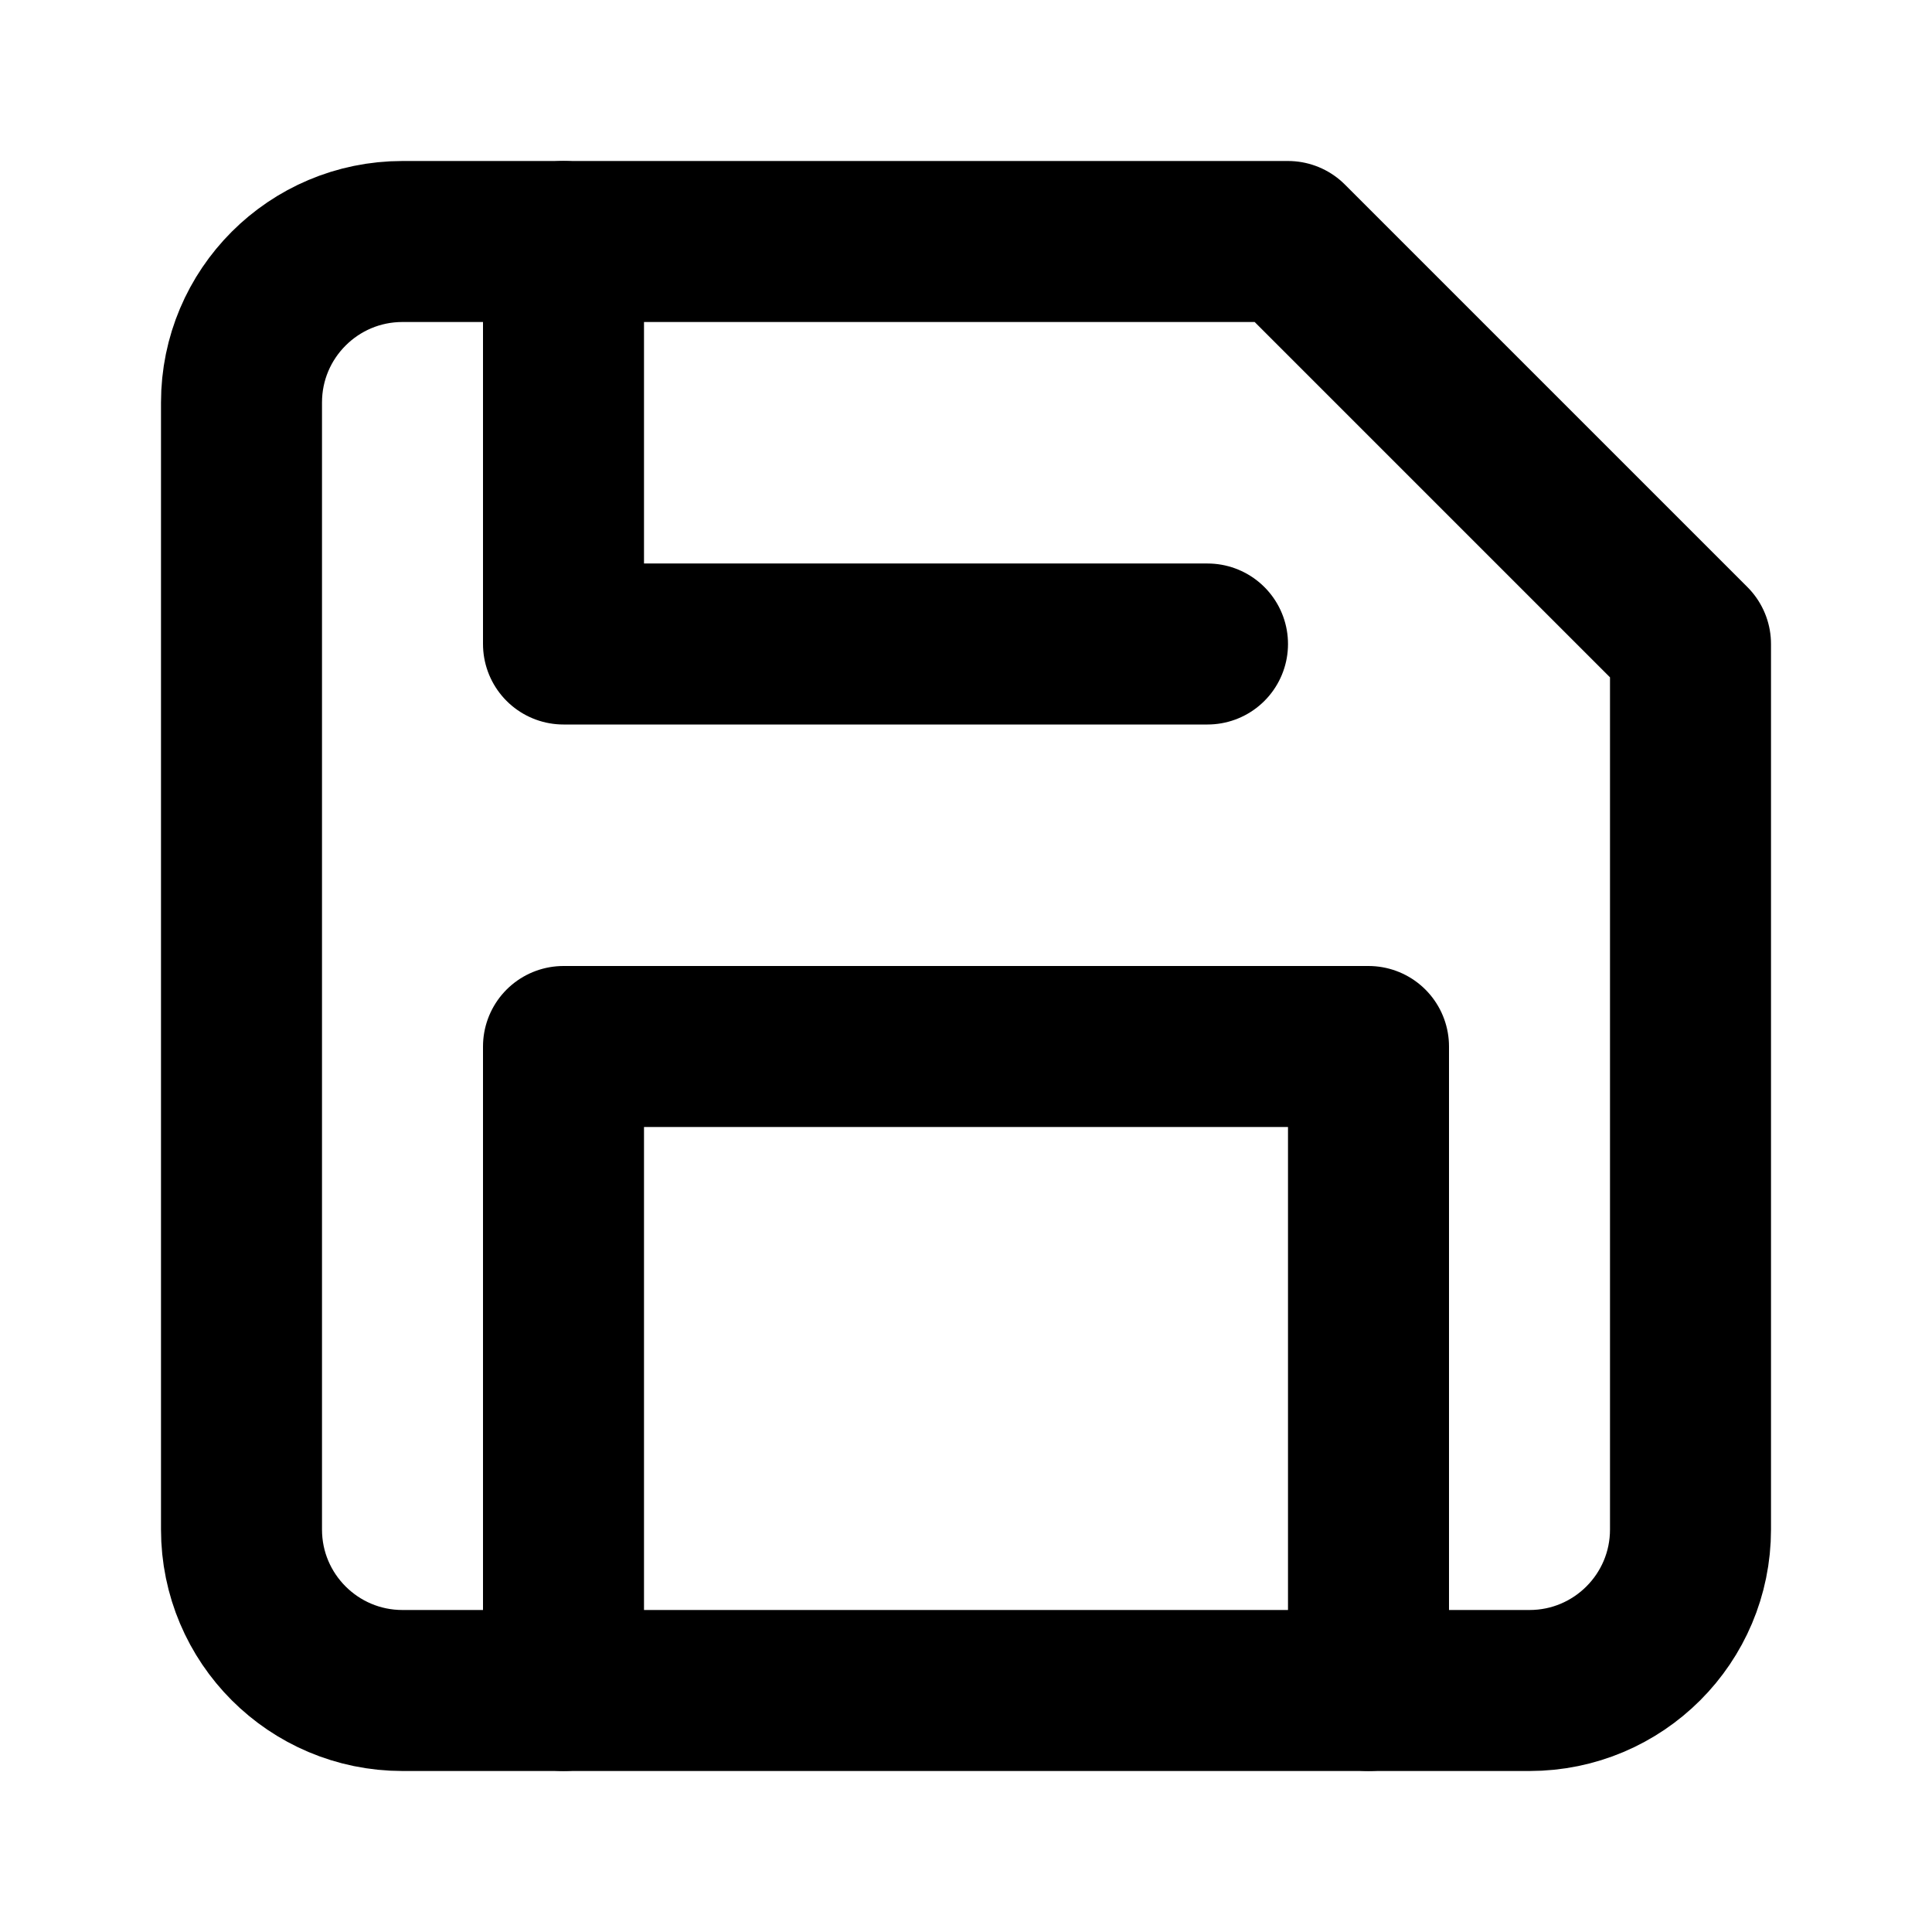
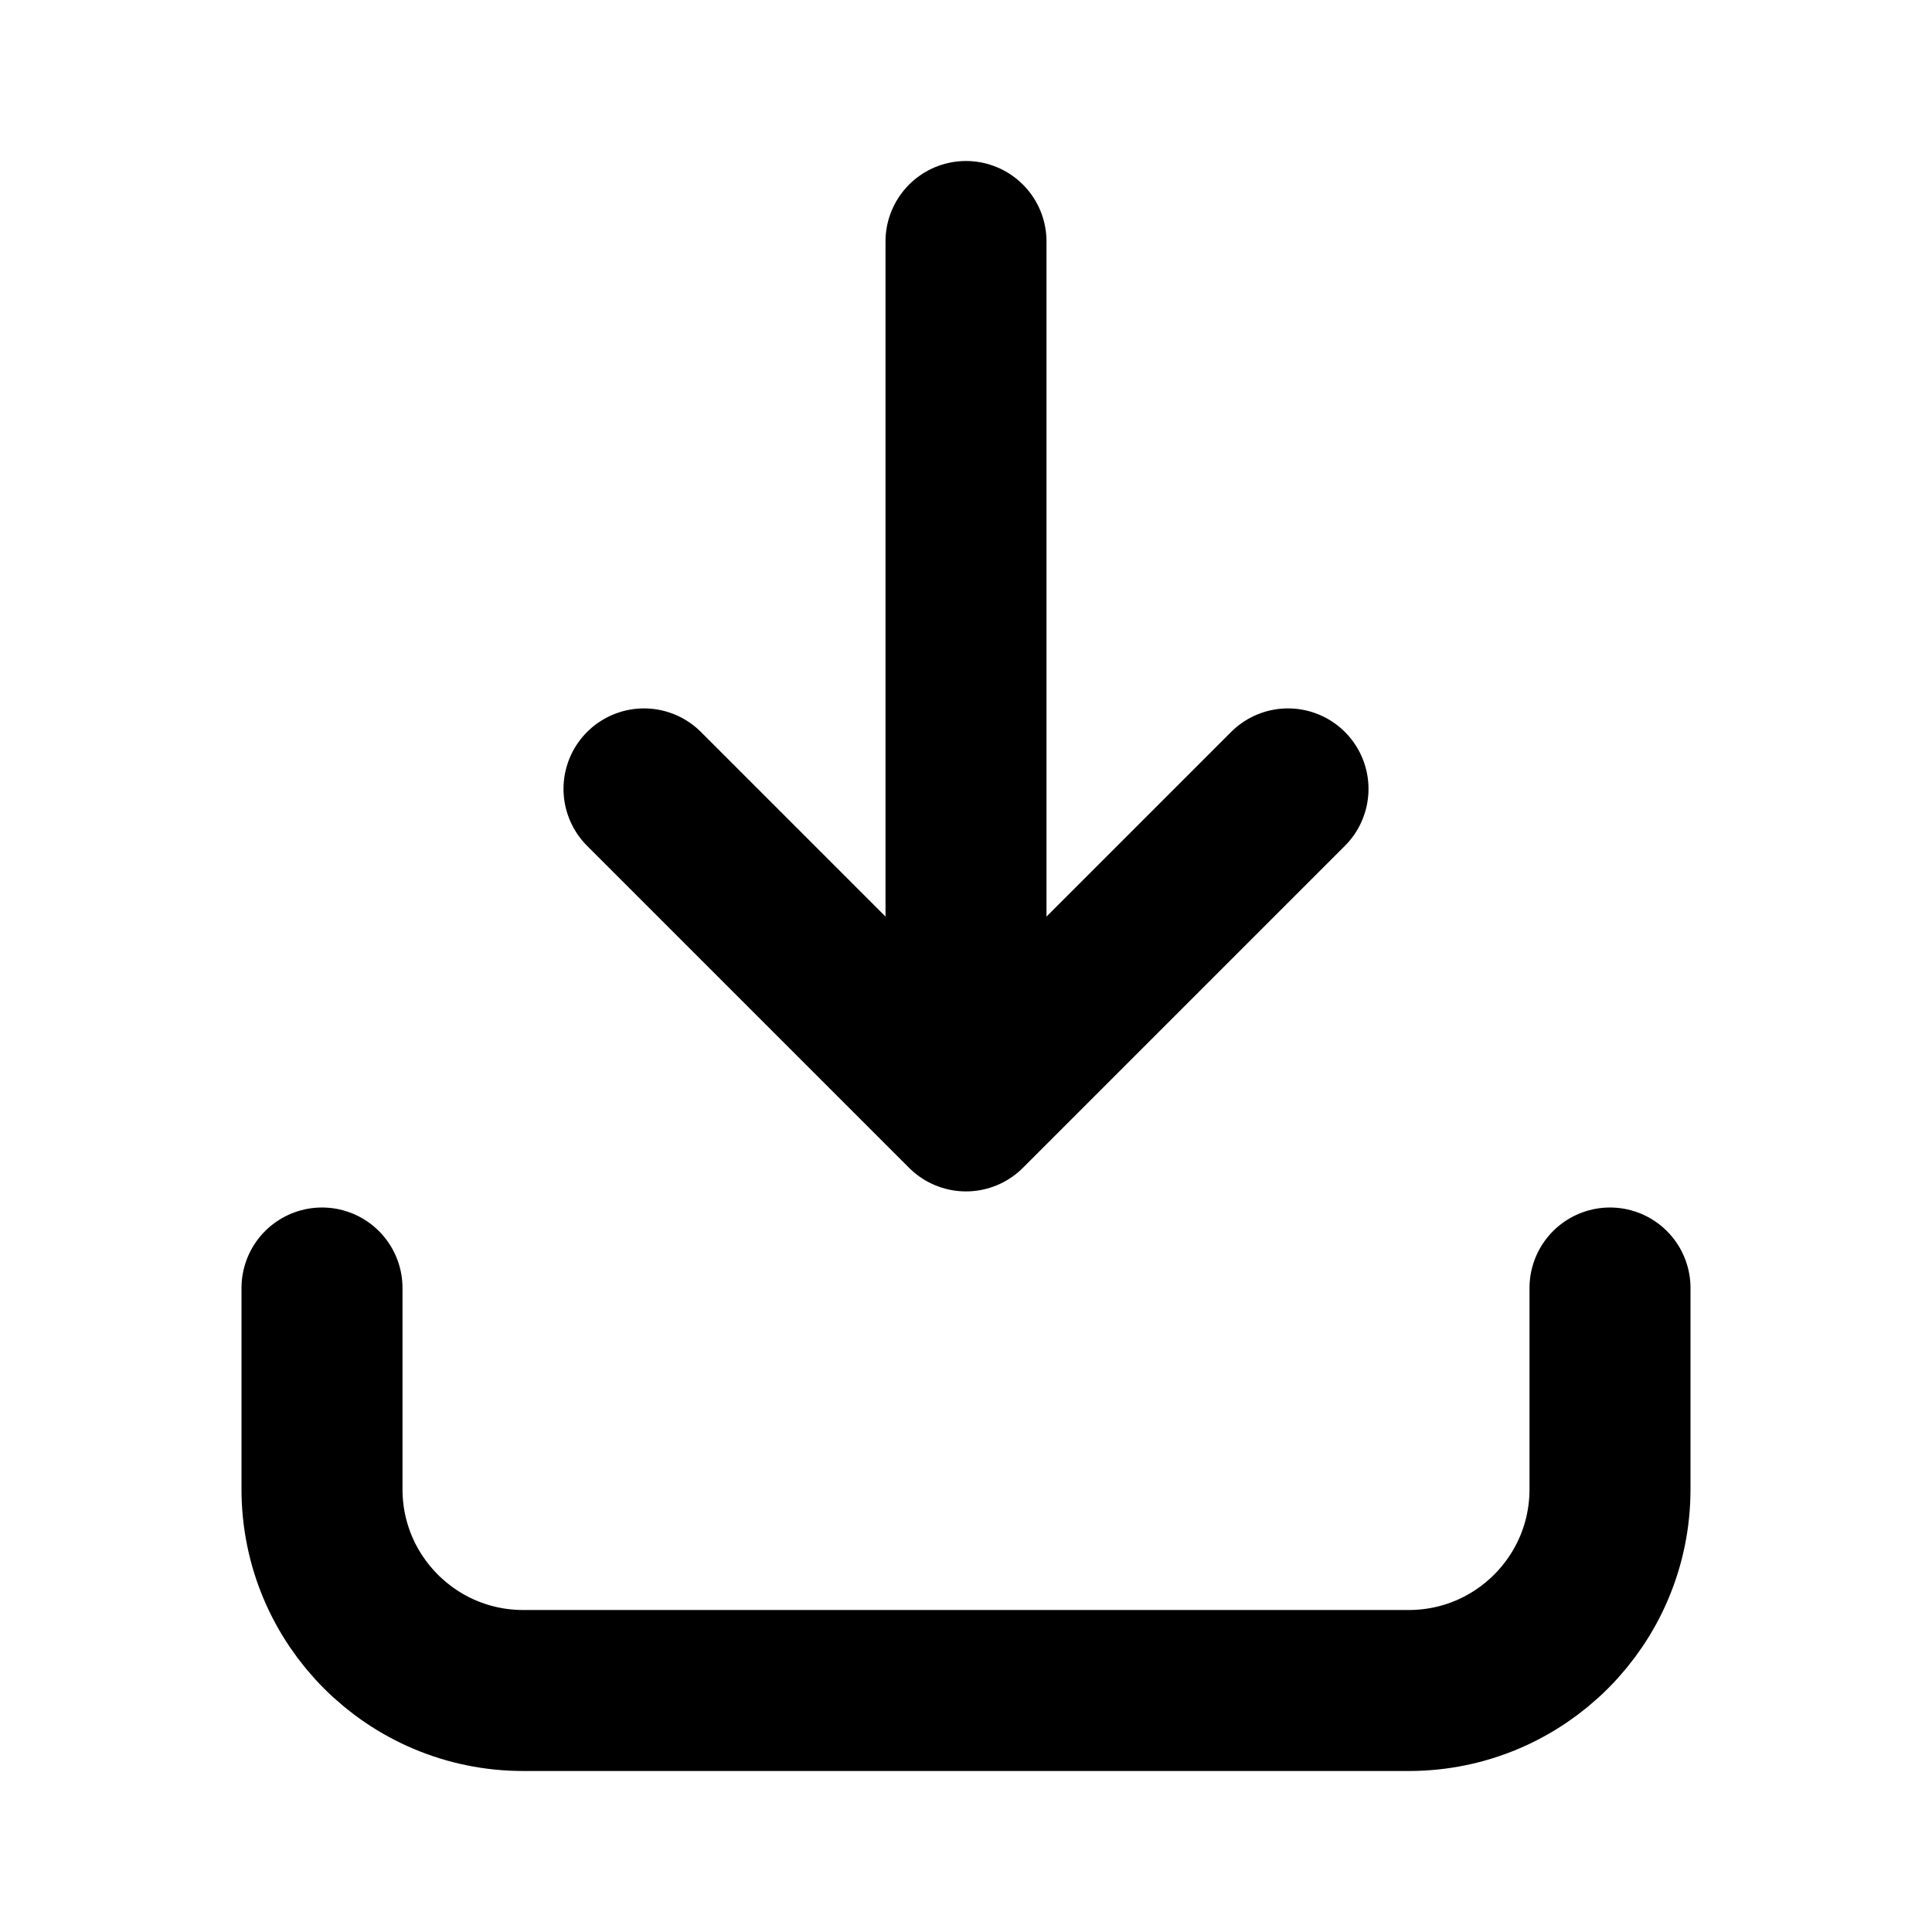
<svg xmlns="http://www.w3.org/2000/svg" viewBox="0 0 24 24" fill="none" stroke="currentColor" stroke-width="2" stroke-linecap="round" stroke-linejoin="round">
-   <path d="M19 21H5a2 2 0 0 1-2-2V5a2 2 0 0 1 2-2h11l5 5v11a2 2 0 0 1-2 2z" />
-   <polyline points="17 21 17 13 7 13 7 21" />
-   <polyline points="7 3 7 8 15 8" />
+   <path d="M12 3v10.5" />
+   <path d="M8 9.8l4 4 4-4" />
+   <path d="M4 16v2.5A2.5 2.5 0 0 0 6.5 21h11a2.5 2.5 0 0 0 2.5-2.5V16" />
</svg>
